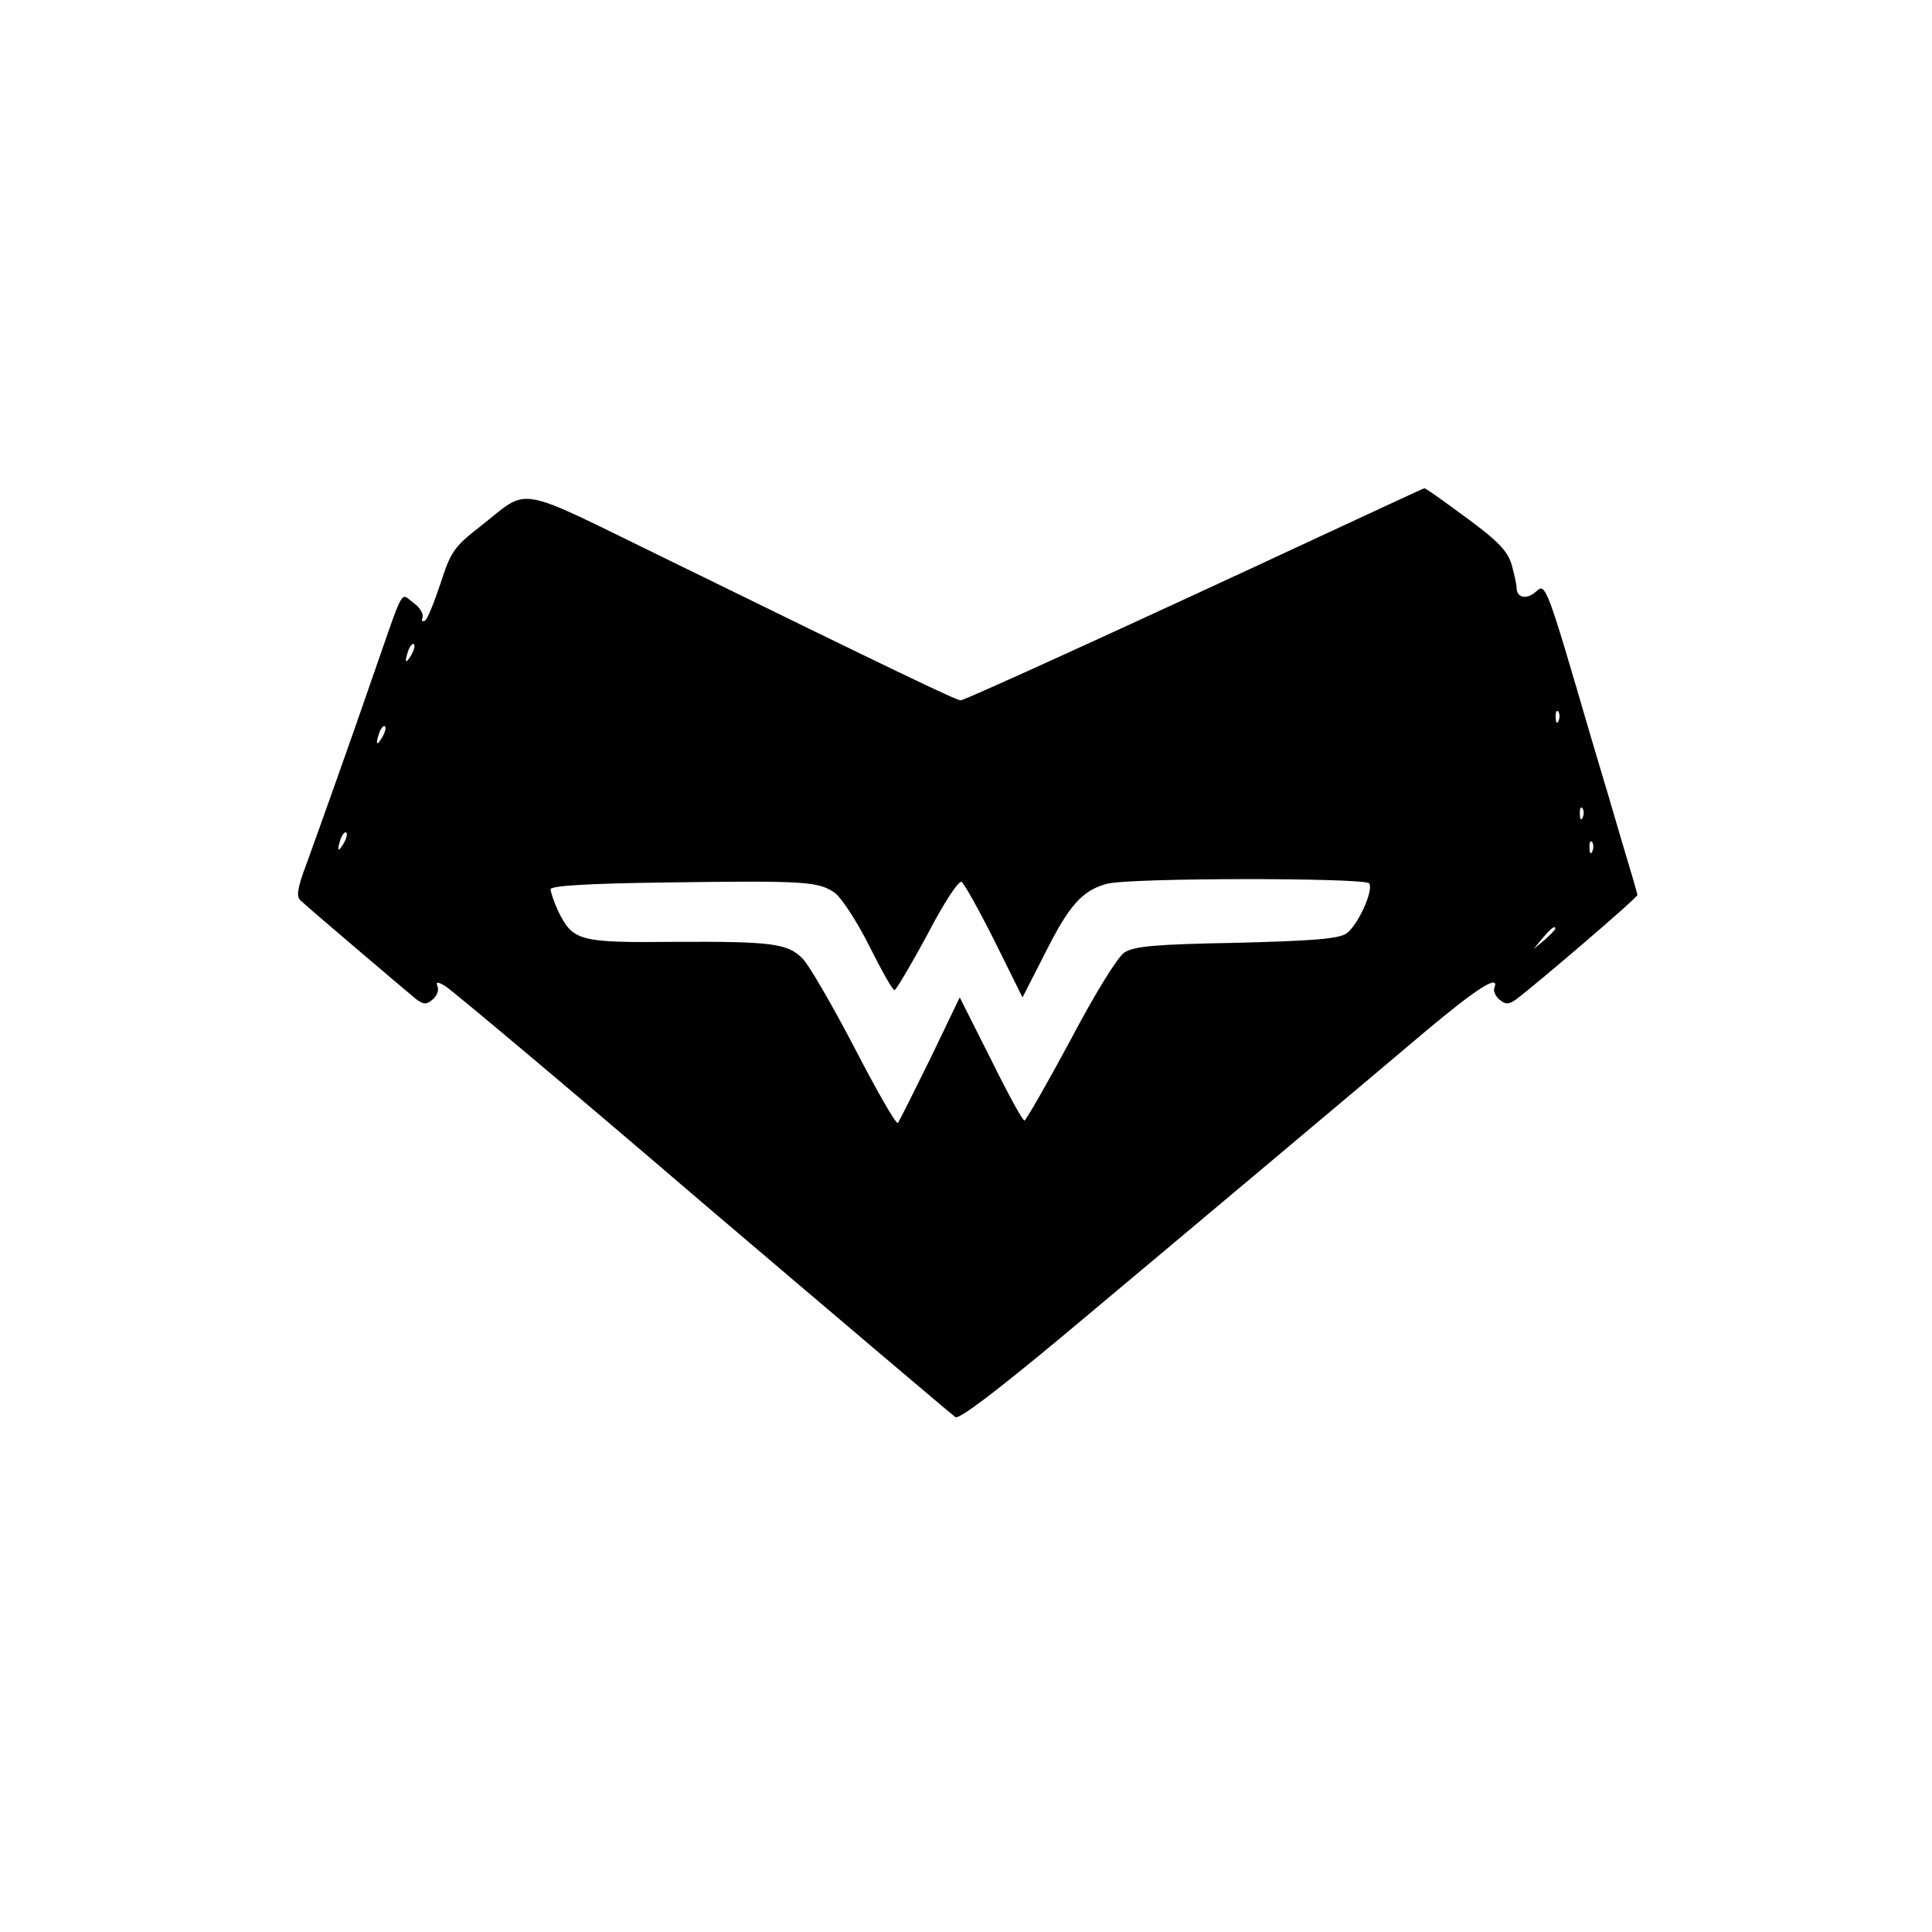
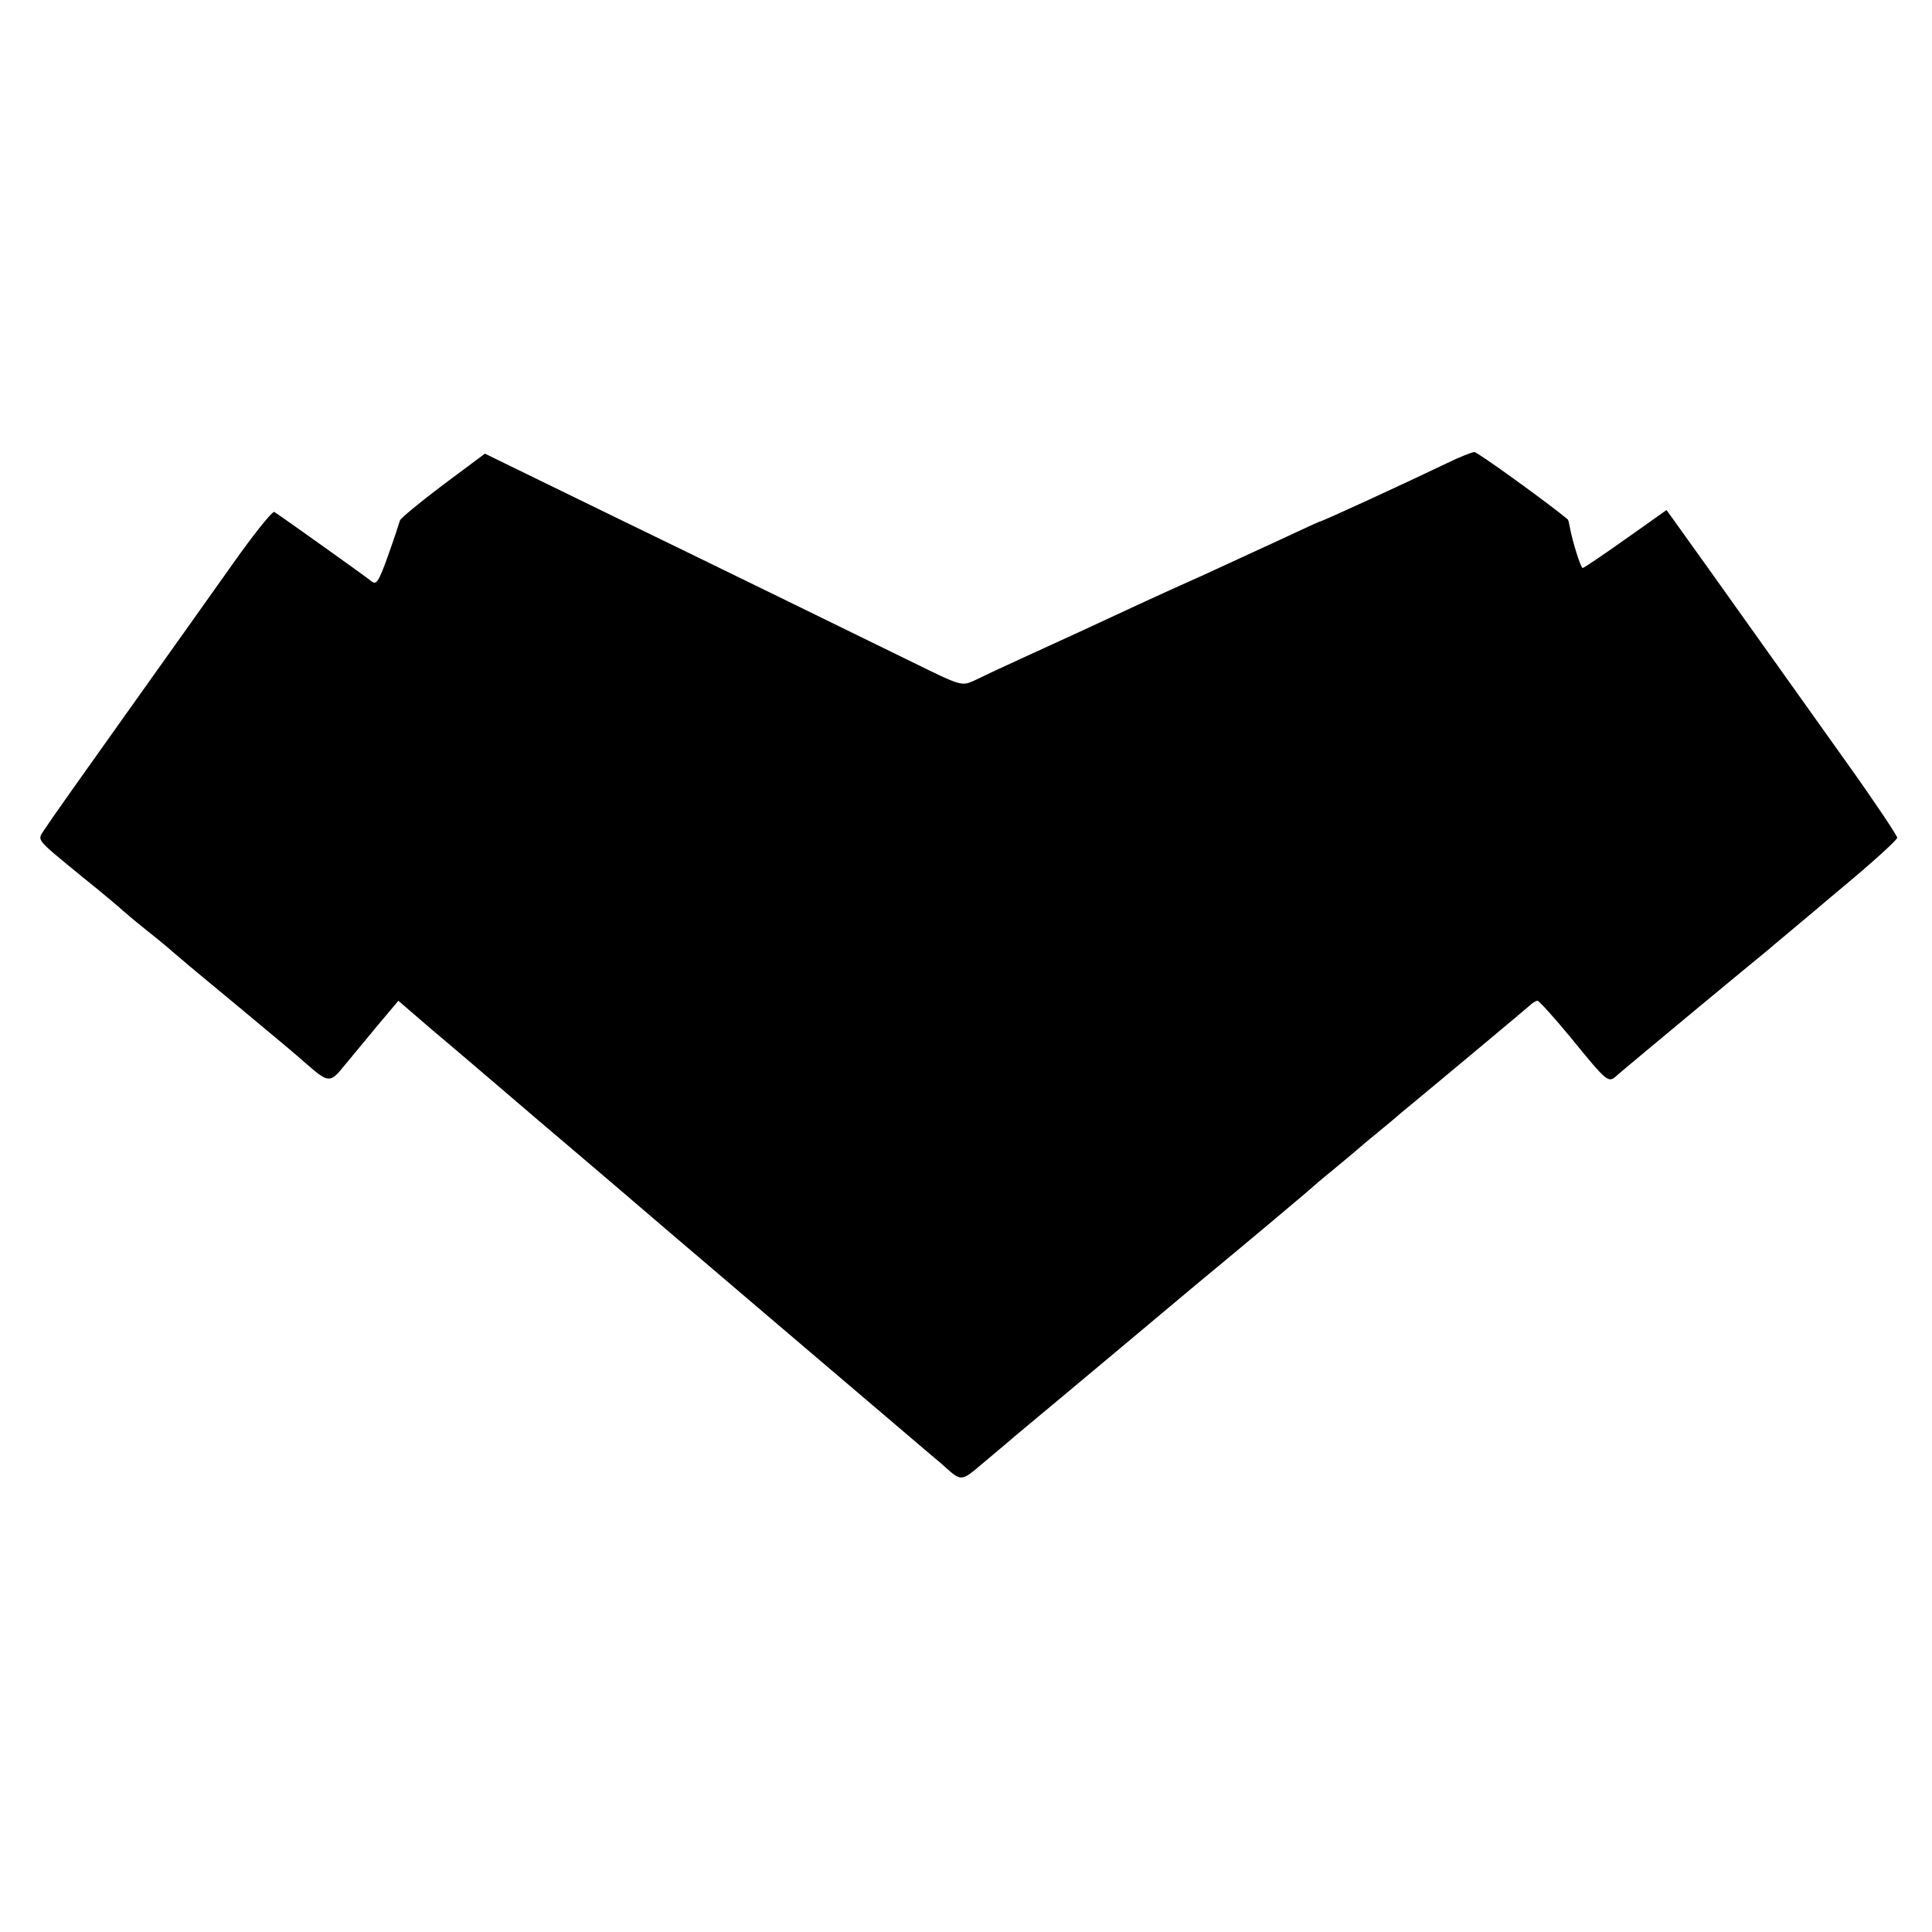
- <svg xmlns="http://www.w3.org/2000/svg" version="1.0" width="400pt" height="400pt" viewBox="0 0 400 400" preserveAspectRatio="xMidYMid meet">
-   <g transform="translate(0,400) scale(0.1,-0.1)" fill="#000000" stroke="none">
-     <path d="M2745 2895 c-399 -186 -748 -345 -756 -345 -9 0 -130 58 -614 295 -316 154 -276 147 -382 64 -53 -41 -60 -52 -81 -117 -13 -39 -27 -74 -32 -77 -6 -3 -8 0 -5 7 2 7 -6 21 -19 30 -28 20 -17 40 -84 -152 -43 -125 -111 -316 -138 -390 -19 -51 -21 -67 -11 -75 25 -23 223 -191 239 -204 15 -11 21 -11 33 -1 9 7 14 19 11 27 -4 11 -1 11 15 2 11 -6 251 -207 532 -448 282 -240 518 -440 525 -445 8 -5 84 53 220 166 288 241 626 525 756 635 104 87 151 117 140 88 -3 -6 2 -18 11 -25 12 -10 19 -10 34 1 38 28 251 210 251 216 0 3 -14 51 -31 107 -16 55 -45 153 -64 216 -94 322 -95 324 -115 305 -19 -17 -40 -13 -40 8 0 7 -5 28 -10 47 -8 28 -27 49 -94 98 -46 34 -85 62 -87 61 -2 0 -94 -43 -204 -94z m-1894 -252 c-12 -20 -14 -14 -5 12 4 9 9 14 11 11 3 -2 0 -13 -6 -23z m2376 -135 c-3 -8 -6 -5 -6 6 -1 11 2 17 5 13 3 -3 4 -12 1 -19z m-2436 -35 c-12 -20 -14 -14 -5 12 4 9 9 14 11 11 3 -2 0 -13 -6 -23z m2486 -165 c-3 -8 -6 -5 -6 6 -1 11 2 17 5 13 3 -3 4 -12 1 -19z m-2566 -55 c-12 -20 -14 -14 -5 12 4 9 9 14 11 11 3 -2 0 -13 -6 -23z m2586 -15 c-3 -8 -6 -5 -6 6 -1 11 2 17 5 13 3 -3 4 -12 1 -19z m-1568 -87 c14 -11 46 -60 71 -110 25 -50 48 -91 52 -91 3 0 34 52 68 115 33 64 65 113 71 109 5 -3 36 -58 68 -122 l58 -117 46 90 c50 100 77 131 128 145 44 13 536 13 544 1 9 -16 -25 -89 -48 -104 -17 -11 -72 -15 -228 -19 -166 -3 -211 -7 -231 -20 -14 -9 -61 -85 -112 -182 -49 -91 -92 -166 -95 -166 -4 0 -35 57 -70 128 l-64 127 -61 -127 c-34 -69 -64 -129 -67 -133 -4 -3 -44 67 -90 156 -46 88 -94 171 -107 184 -31 32 -64 36 -267 35 -196 -2 -209 2 -239 63 -9 19 -16 40 -16 46 0 7 77 12 243 14 286 4 312 2 346 -22z m1491 -74 c0 -2 -10 -12 -22 -23 l-23 -19 19 23 c18 21 26 27 26 19z" />
+ <svg xmlns="http://www.w3.org/2000/svg" version="1.0" width="500pt" height="500pt" viewBox="0 0 500 500" preserveAspectRatio="xMidYMid meet">
+   <g transform="translate(0,500) scale(0.1,-0.1)" fill="#000000" stroke="none">
+     <path d="M1145 3744 c-61 -46 -110 -87 -110 -91 -1 -4 -14 -44 -30 -89 -25 -70 -31 -79 -44 -68 -16 13 -232 167 -251 179 -5 3 -53 -57 -106 -132 -54 -76 -181 -255 -283 -398 -102 -143 -194 -273 -204 -289 -21 -33 -31 -21 98 -127 50 -40 95 -78 101 -84 6 -5 30 -26 54 -45 24 -19 60 -48 79 -65 63 -54 85 -71 181 -151 113 -94 126 -105 165 -139 55 -48 60 -48 96 -3 19 23 58 70 87 105 l53 63 87 -75 c48 -40 173 -147 277 -236 105 -89 201 -171 215 -183 20 -18 713 -608 799 -681 13 -11 29 -24 35 -30 45 -40 43 -40 103 11 32 27 67 56 78 66 11 9 65 54 120 100 55 46 213 178 350 293 138 114 266 222 286 239 19 17 46 40 60 51 13 11 56 46 94 79 39 32 79 65 90 75 115 95 323 269 333 278 7 7 17 13 21 13 4 0 42 -42 85 -94 98 -120 98 -120 122 -98 10 9 98 82 194 162 96 80 184 152 195 161 11 10 91 76 177 149 87 72 158 136 158 142 0 5 -57 91 -127 189 -123 173 -329 462 -359 504 -8 11 -36 50 -63 88 l-48 67 -106 -75 c-58 -41 -108 -75 -111 -75 -5 0 -26 67 -33 104 -2 11 -4 21 -6 22 -46 39 -233 174 -241 174 -7 0 -39 -13 -72 -29 -106 -51 -323 -151 -329 -151 -1 0 -45 -20 -96 -44 -52 -24 -143 -66 -204 -94 -110 -49 -183 -83 -325 -149 -41 -19 -111 -51 -155 -71 -44 -20 -95 -44 -113 -53 -33 -15 -34 -15 -160 47 -143 70 -550 269 -777 379 -82 40 -191 93 -240 117 l-90 44 -110 -82z" />
  </g>
</svg>
